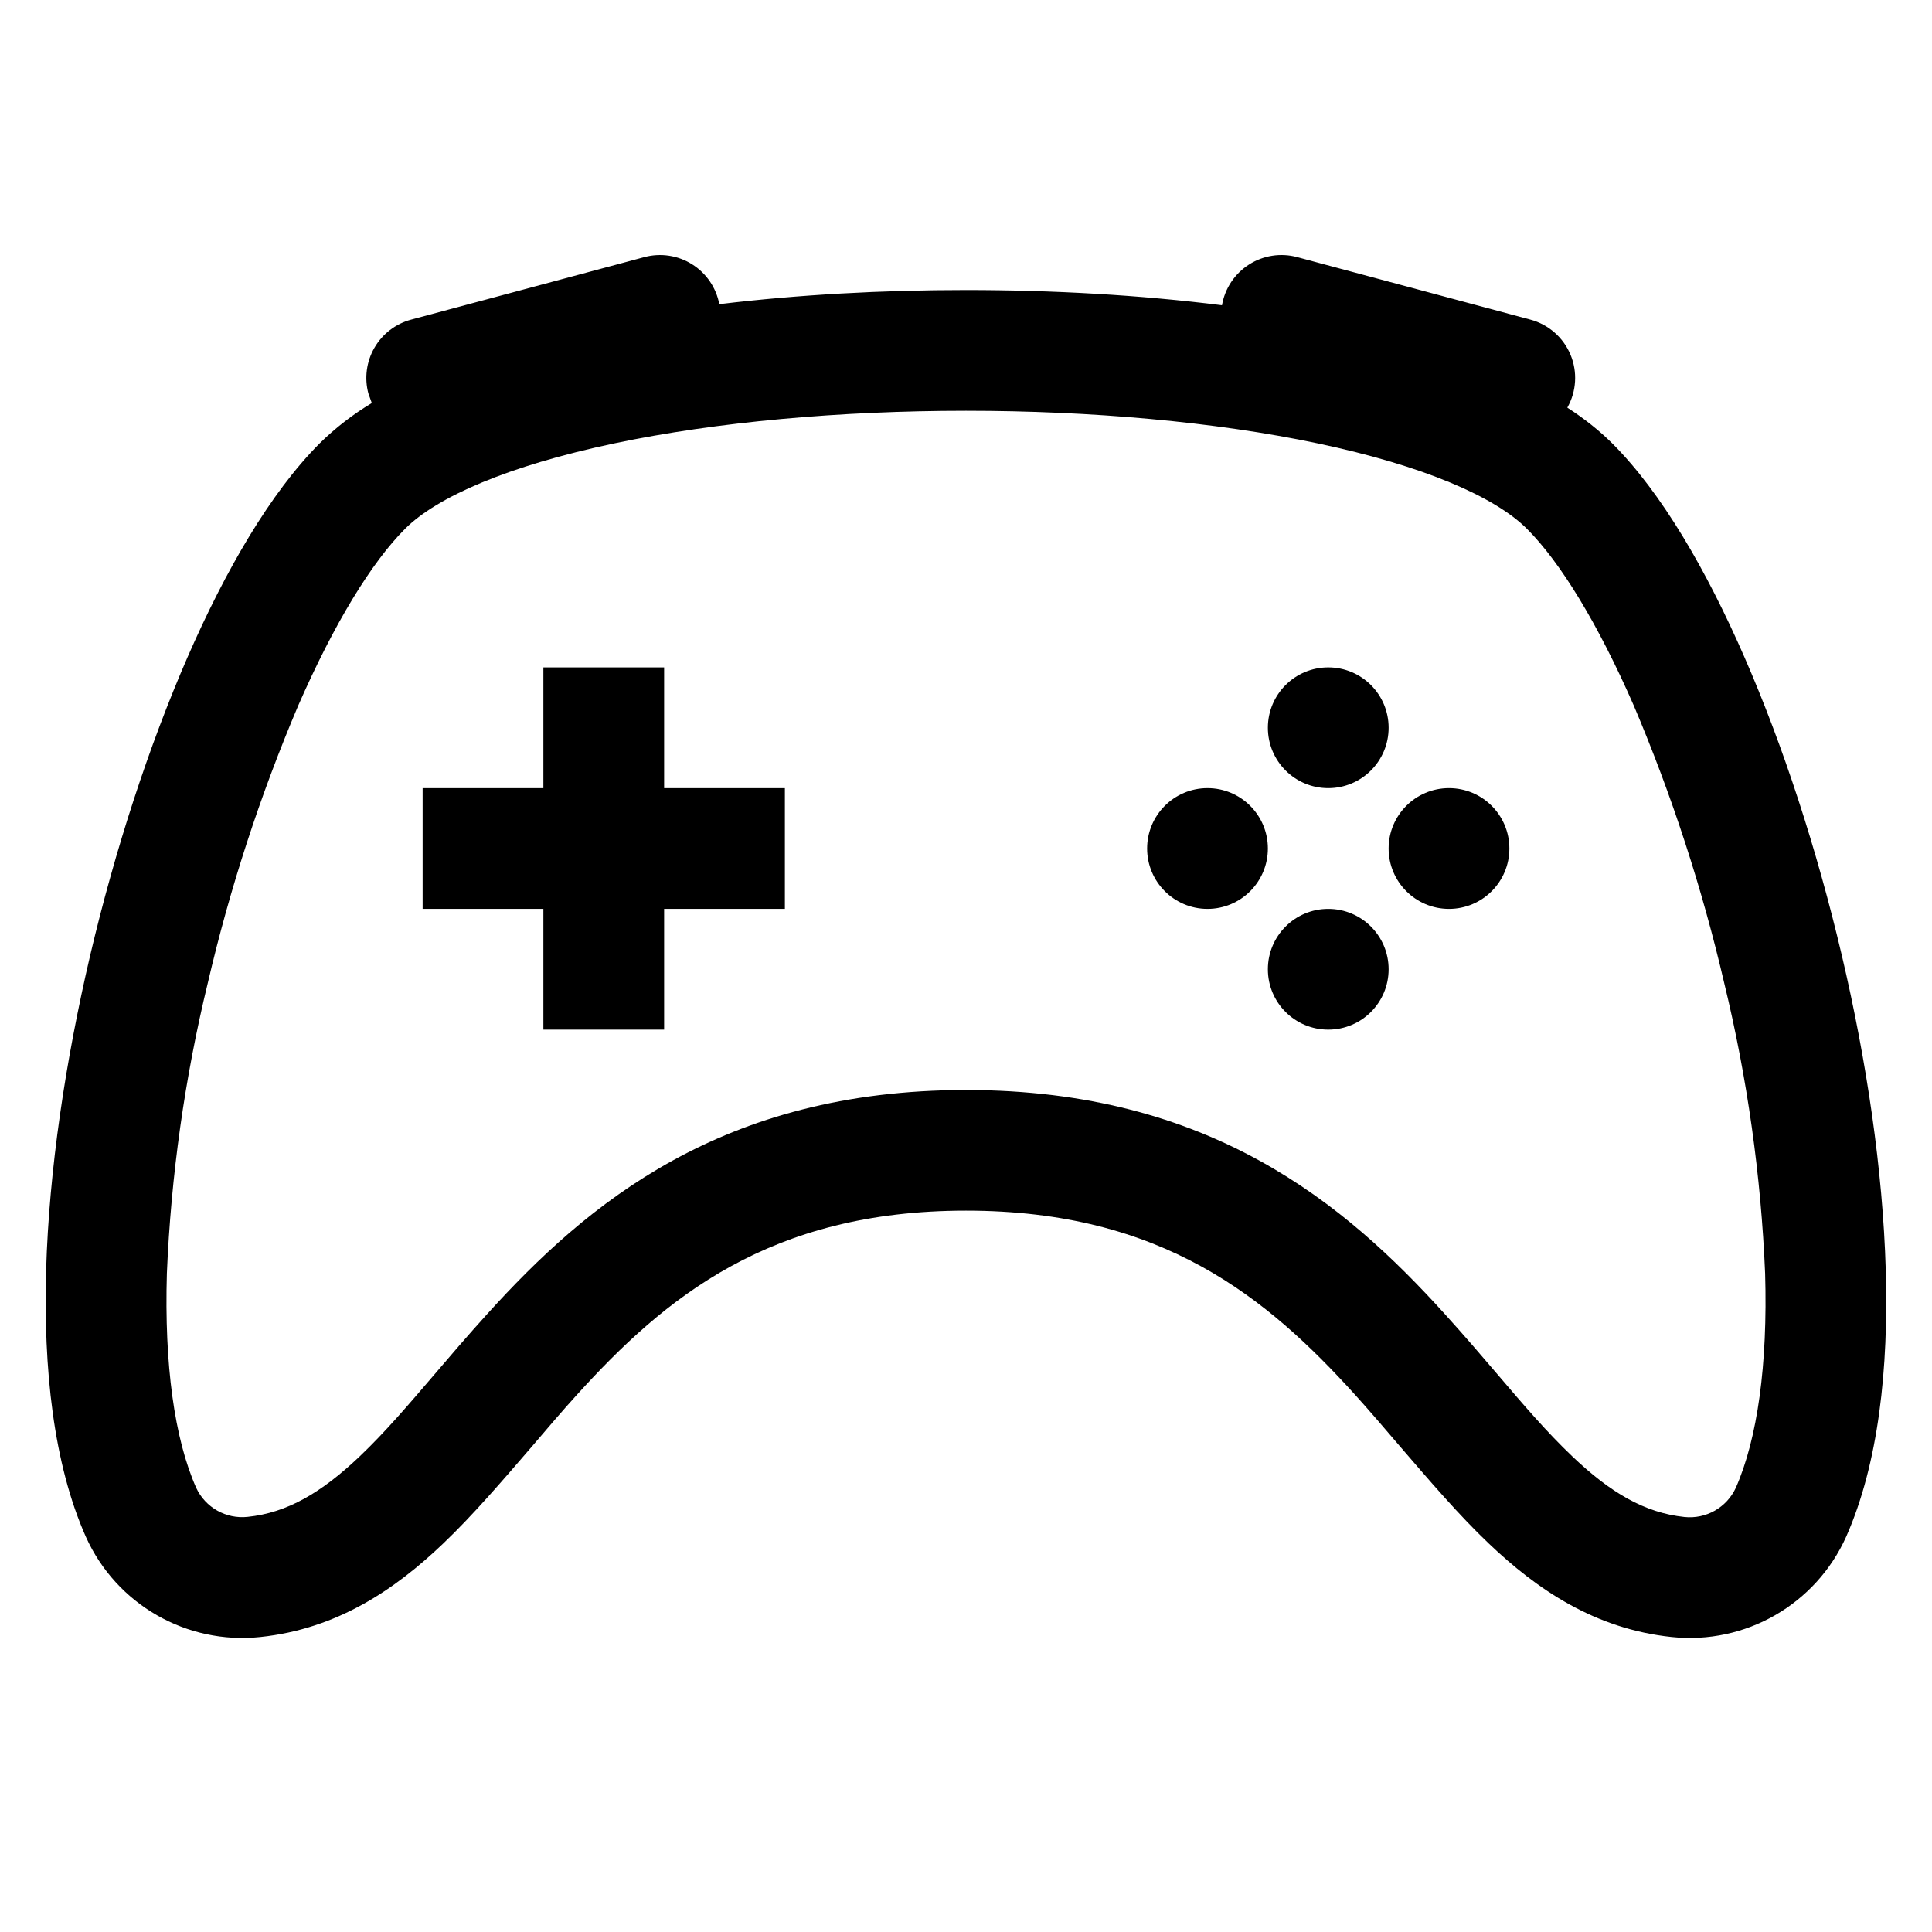
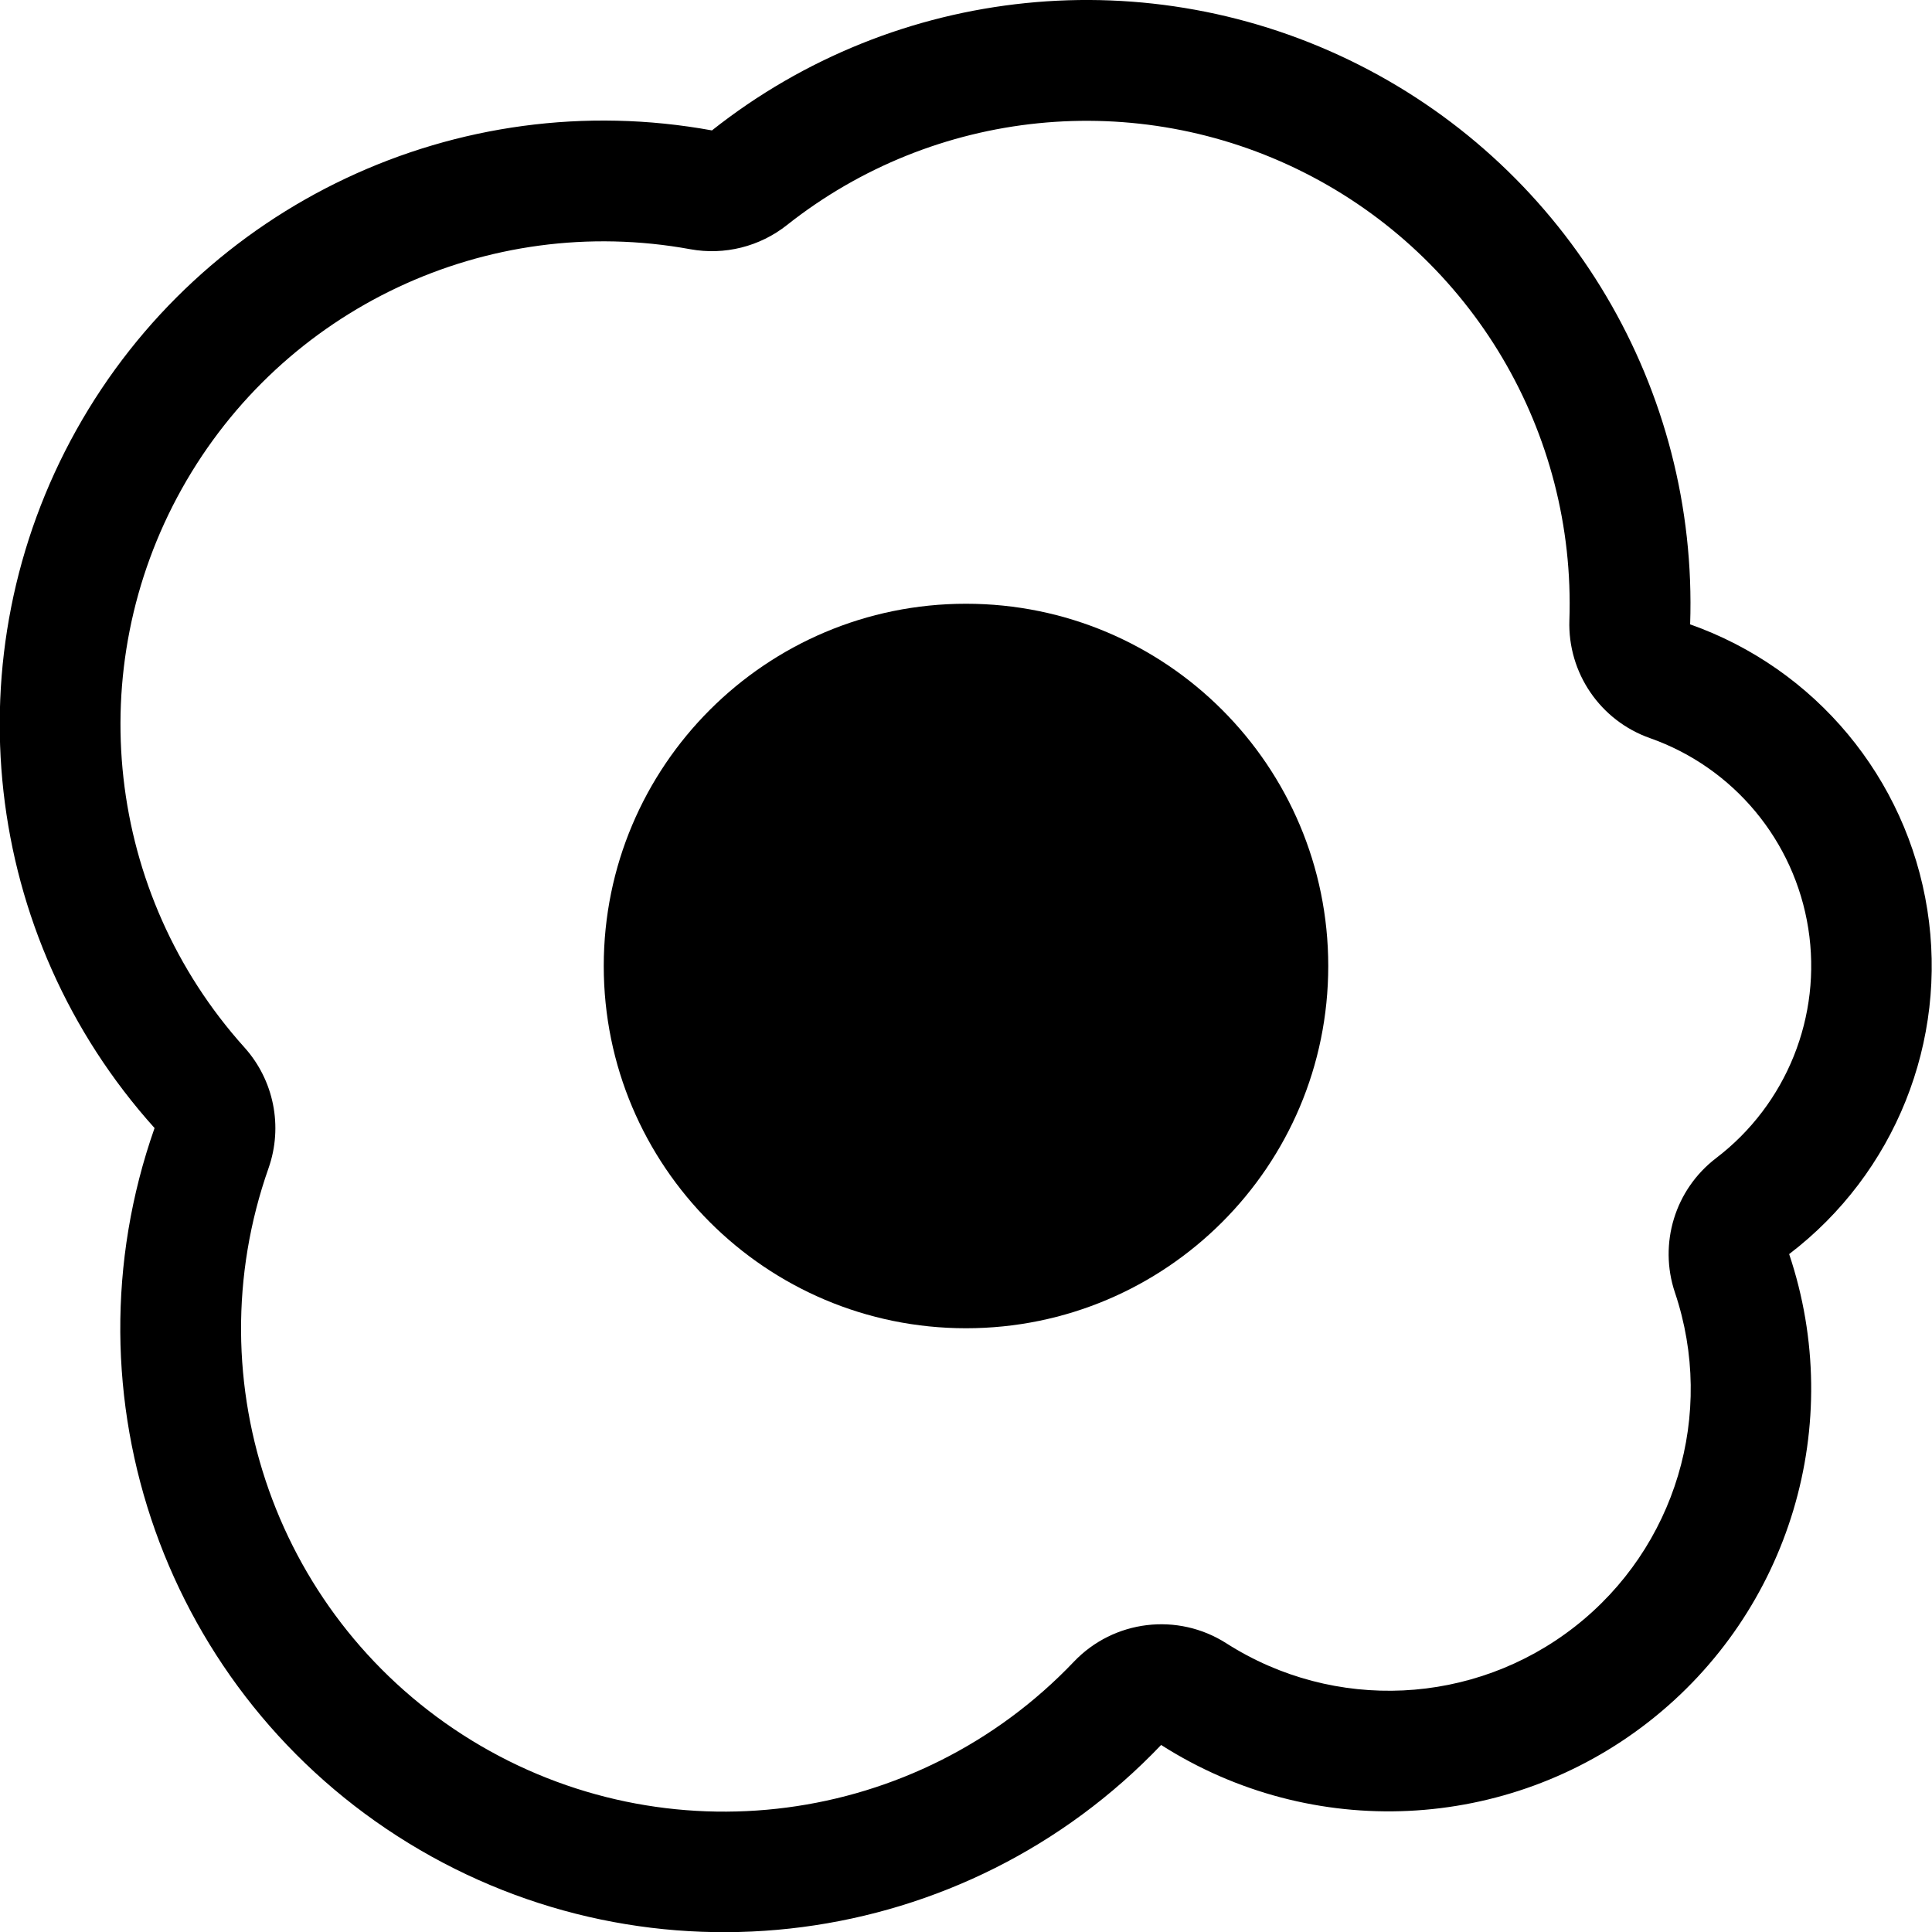
- <svg xmlns="http://www.w3.org/2000/svg" width="16" height="16" fill="currentColor" class="bi bi-controller" viewBox="0 0 16 16">
-   <path d="M11.5 6.027a.5.5 0 1 1-1 0 .5.5 0 0 1 1 0m-1.5 1.5a.5.5 0 1 0 0-1 .5.5 0 0 0 0 1m2.5-.5a.5.5 0 1 1-1 0 .5.5 0 0 1 1 0m-1.5 1.5a.5.5 0 1 0 0-1 .5.5 0 0 0 0 1m-6.5-3h1v1h1v1h-1v1h-1v-1h-1v-1h1z" />
-   <path d="M3.051 3.26a.5.5 0 0 1 .354-.613l1.932-.518a.5.5 0 0 1 .62.39c.655-.079 1.35-.117 2.043-.117.72 0 1.443.041 2.12.126a.5.5 0 0 1 .622-.399l1.932.518a.5.5 0 0 1 .306.729q.211.136.373.297c.408.408.78 1.05 1.095 1.772.32.733.599 1.591.805 2.466s.34 1.78.364 2.606c.024.816-.059 1.602-.328 2.21a1.42 1.42 0 0 1-1.445.83c-.636-.067-1.115-.394-1.513-.773-.245-.232-.496-.526-.739-.808-.126-.148-.25-.292-.368-.423-.728-.804-1.597-1.527-3.224-1.527s-2.496.723-3.224 1.527c-.119.131-.242.275-.368.423-.243.282-.494.575-.739.808-.398.38-.877.706-1.513.773a1.42 1.42 0 0 1-1.445-.83c-.27-.608-.352-1.395-.329-2.21.024-.826.16-1.73.365-2.606.206-.875.486-1.733.805-2.466.315-.722.687-1.364 1.094-1.772a2.3 2.3 0 0 1 .433-.335l-.028-.079zm2.036.412c-.877.185-1.469.443-1.733.708-.276.276-.587.783-.885 1.465a14 14 0 0 0-.748 2.295 12.4 12.4 0 0 0-.339 2.406c-.022.755.062 1.368.243 1.776a.42.42 0 0 0 .426.24c.327-.034.61-.199.929-.502.212-.202.4-.423.615-.674.133-.156.276-.323.44-.504C4.861 9.969 5.978 9.027 8 9.027s3.139.942 3.965 1.855c.164.181.307.348.44.504.214.251.403.472.615.674.318.303.601.468.929.503a.42.42 0 0 0 .426-.241c.18-.408.265-1.02.243-1.776a12.4 12.4 0 0 0-.339-2.406 14 14 0 0 0-.748-2.295c-.298-.682-.61-1.19-.885-1.465-.264-.265-.856-.523-1.733-.708-.85-.179-1.877-.27-2.913-.27s-2.063.091-2.913.27" />
+ <svg xmlns="http://www.w3.org/2000/svg" width="16" height="16" fill="currentColor" class="bi bi-egg-fried" viewBox="0 0 16 16">
+   <path d="M8 11a3 3 0 1 0 0-6 3 3 0 0 0 0 6" />
+   <path d="M13.997 5.17a5 5 0 0 0-8.101-4.09A5 5 0 0 0 1.28 9.342a5 5 0 0 0 8.336 5.109 3.5 3.5 0 0 0 5.201-4.065 3.001 3.001 0 0 0-.822-5.216zm-1-.034a1 1 0 0 0 .668.977 2.001 2.001 0 0 1 .547 3.478 1 1 0 0 0-.341 1.113 2.5 2.5 0 0 1-3.715 2.905 1 1 0 0 0-1.262.152 4 4 0 0 1-6.67-4.087 1 1 0 0 0-.2-1 4 4 0 0 1 3.693-6.61 1 1 0 0 0 .8-.2 4 4 0 0 1 6.48 3.273z" />
</svg>
